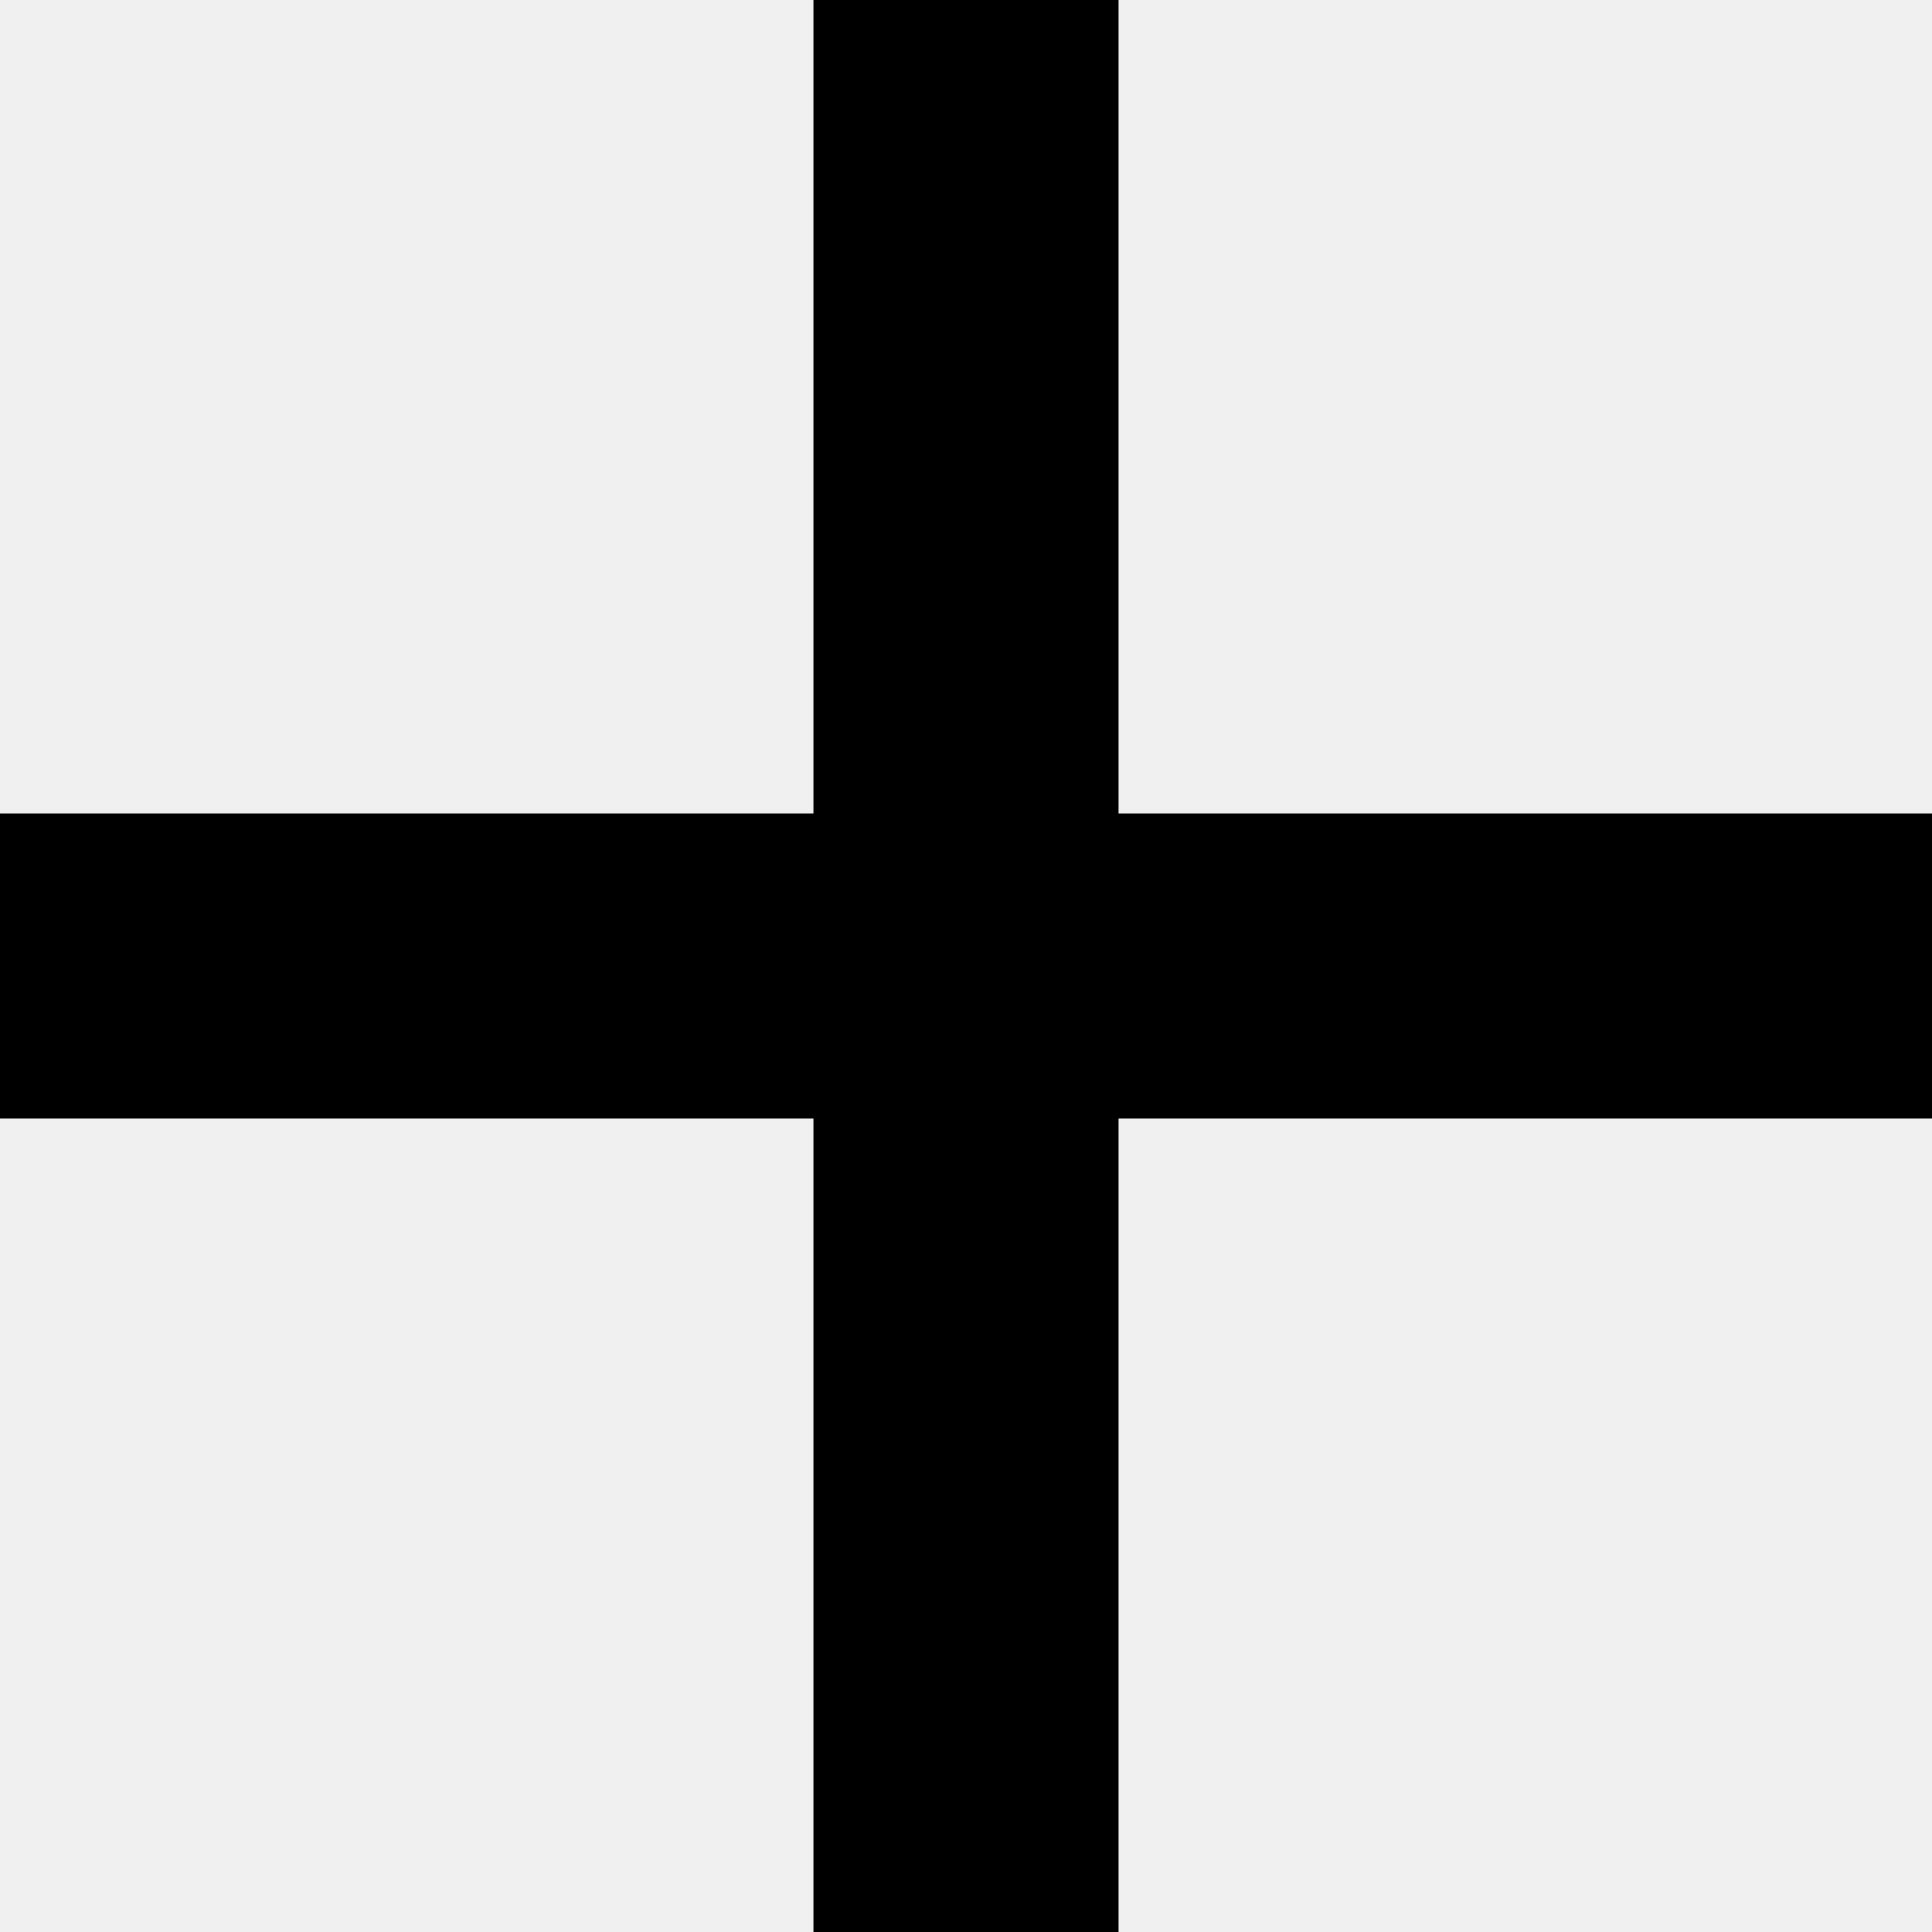
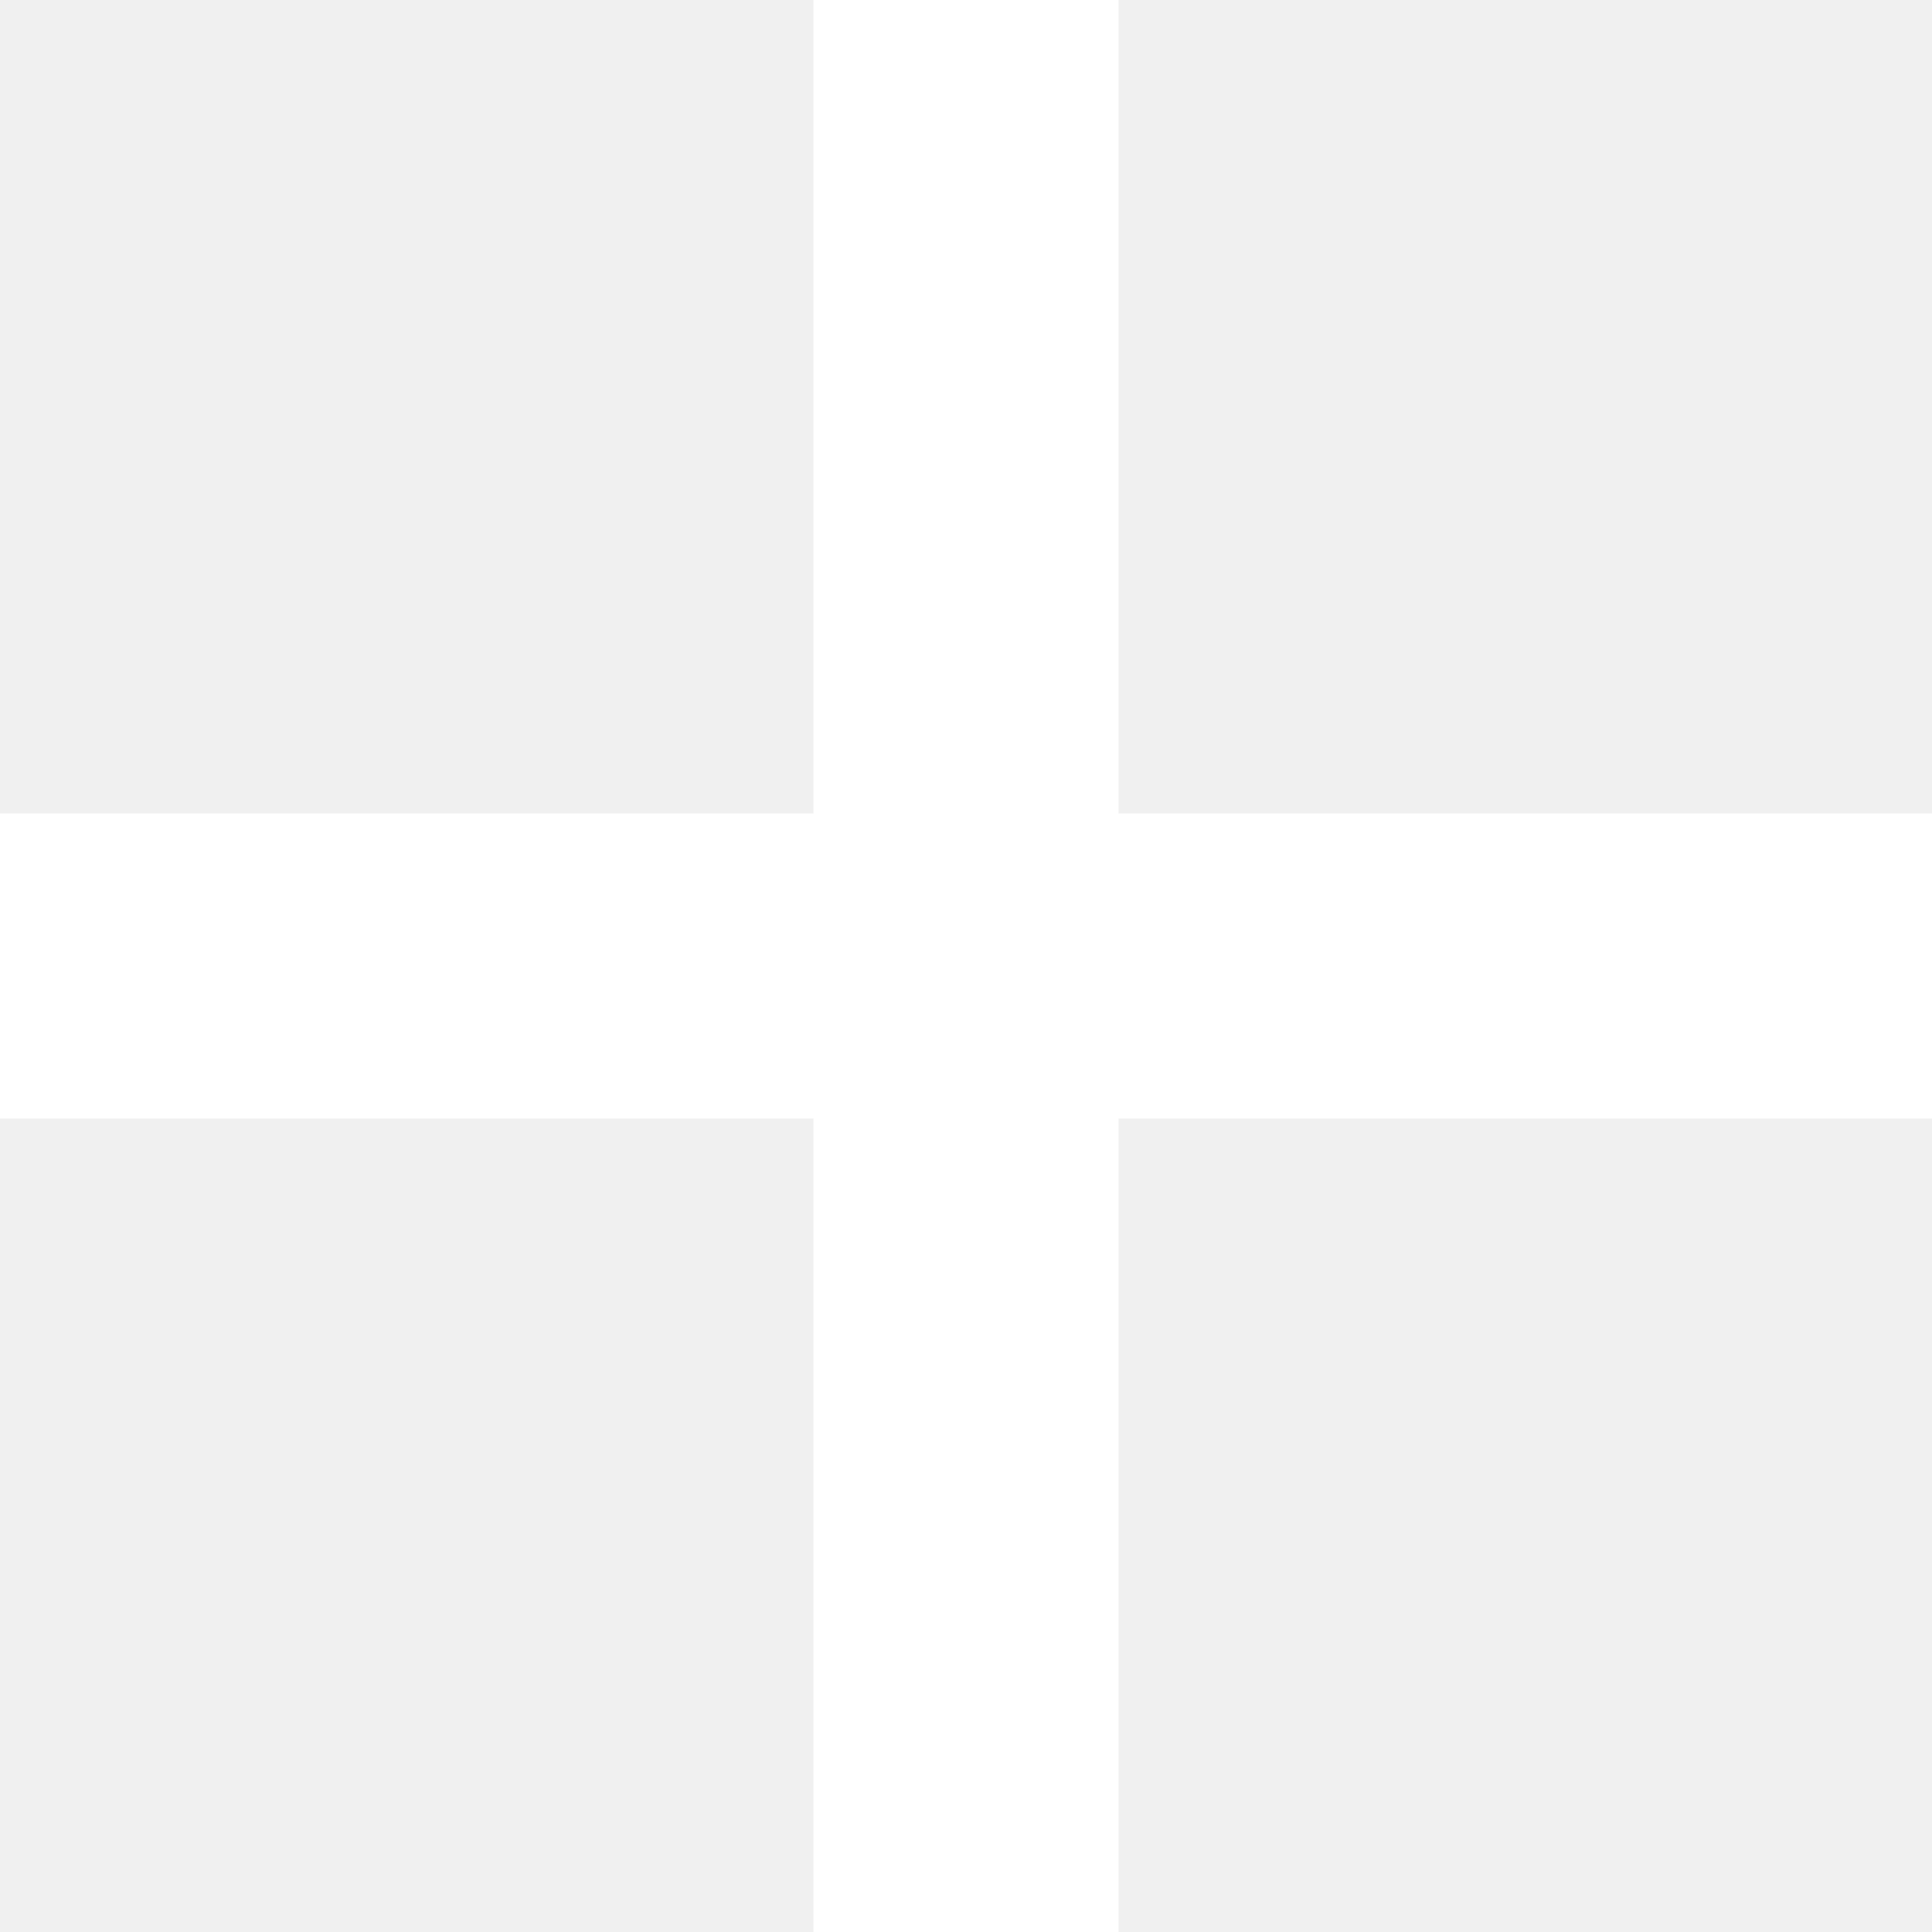
<svg xmlns="http://www.w3.org/2000/svg" version="1.1" id="Layer_1" x="0px" y="0px" width="512px" height="512px" viewBox="0 0 512 512" enable-background="new 0 0 512 512" xml:space="preserve">
-   <path d="M215.579,0h80.842v215.579H512v80.842H296.421V512h-80.842V296.421H0v-80.842h215.579V0z" fill="#000000" />
+   <path fill="#FFFFFF" d="M215.579,0h80.842v215.579H512v80.842H296.421V512h-80.842V296.421H0v-80.842h215.579V0z" />
</svg>
